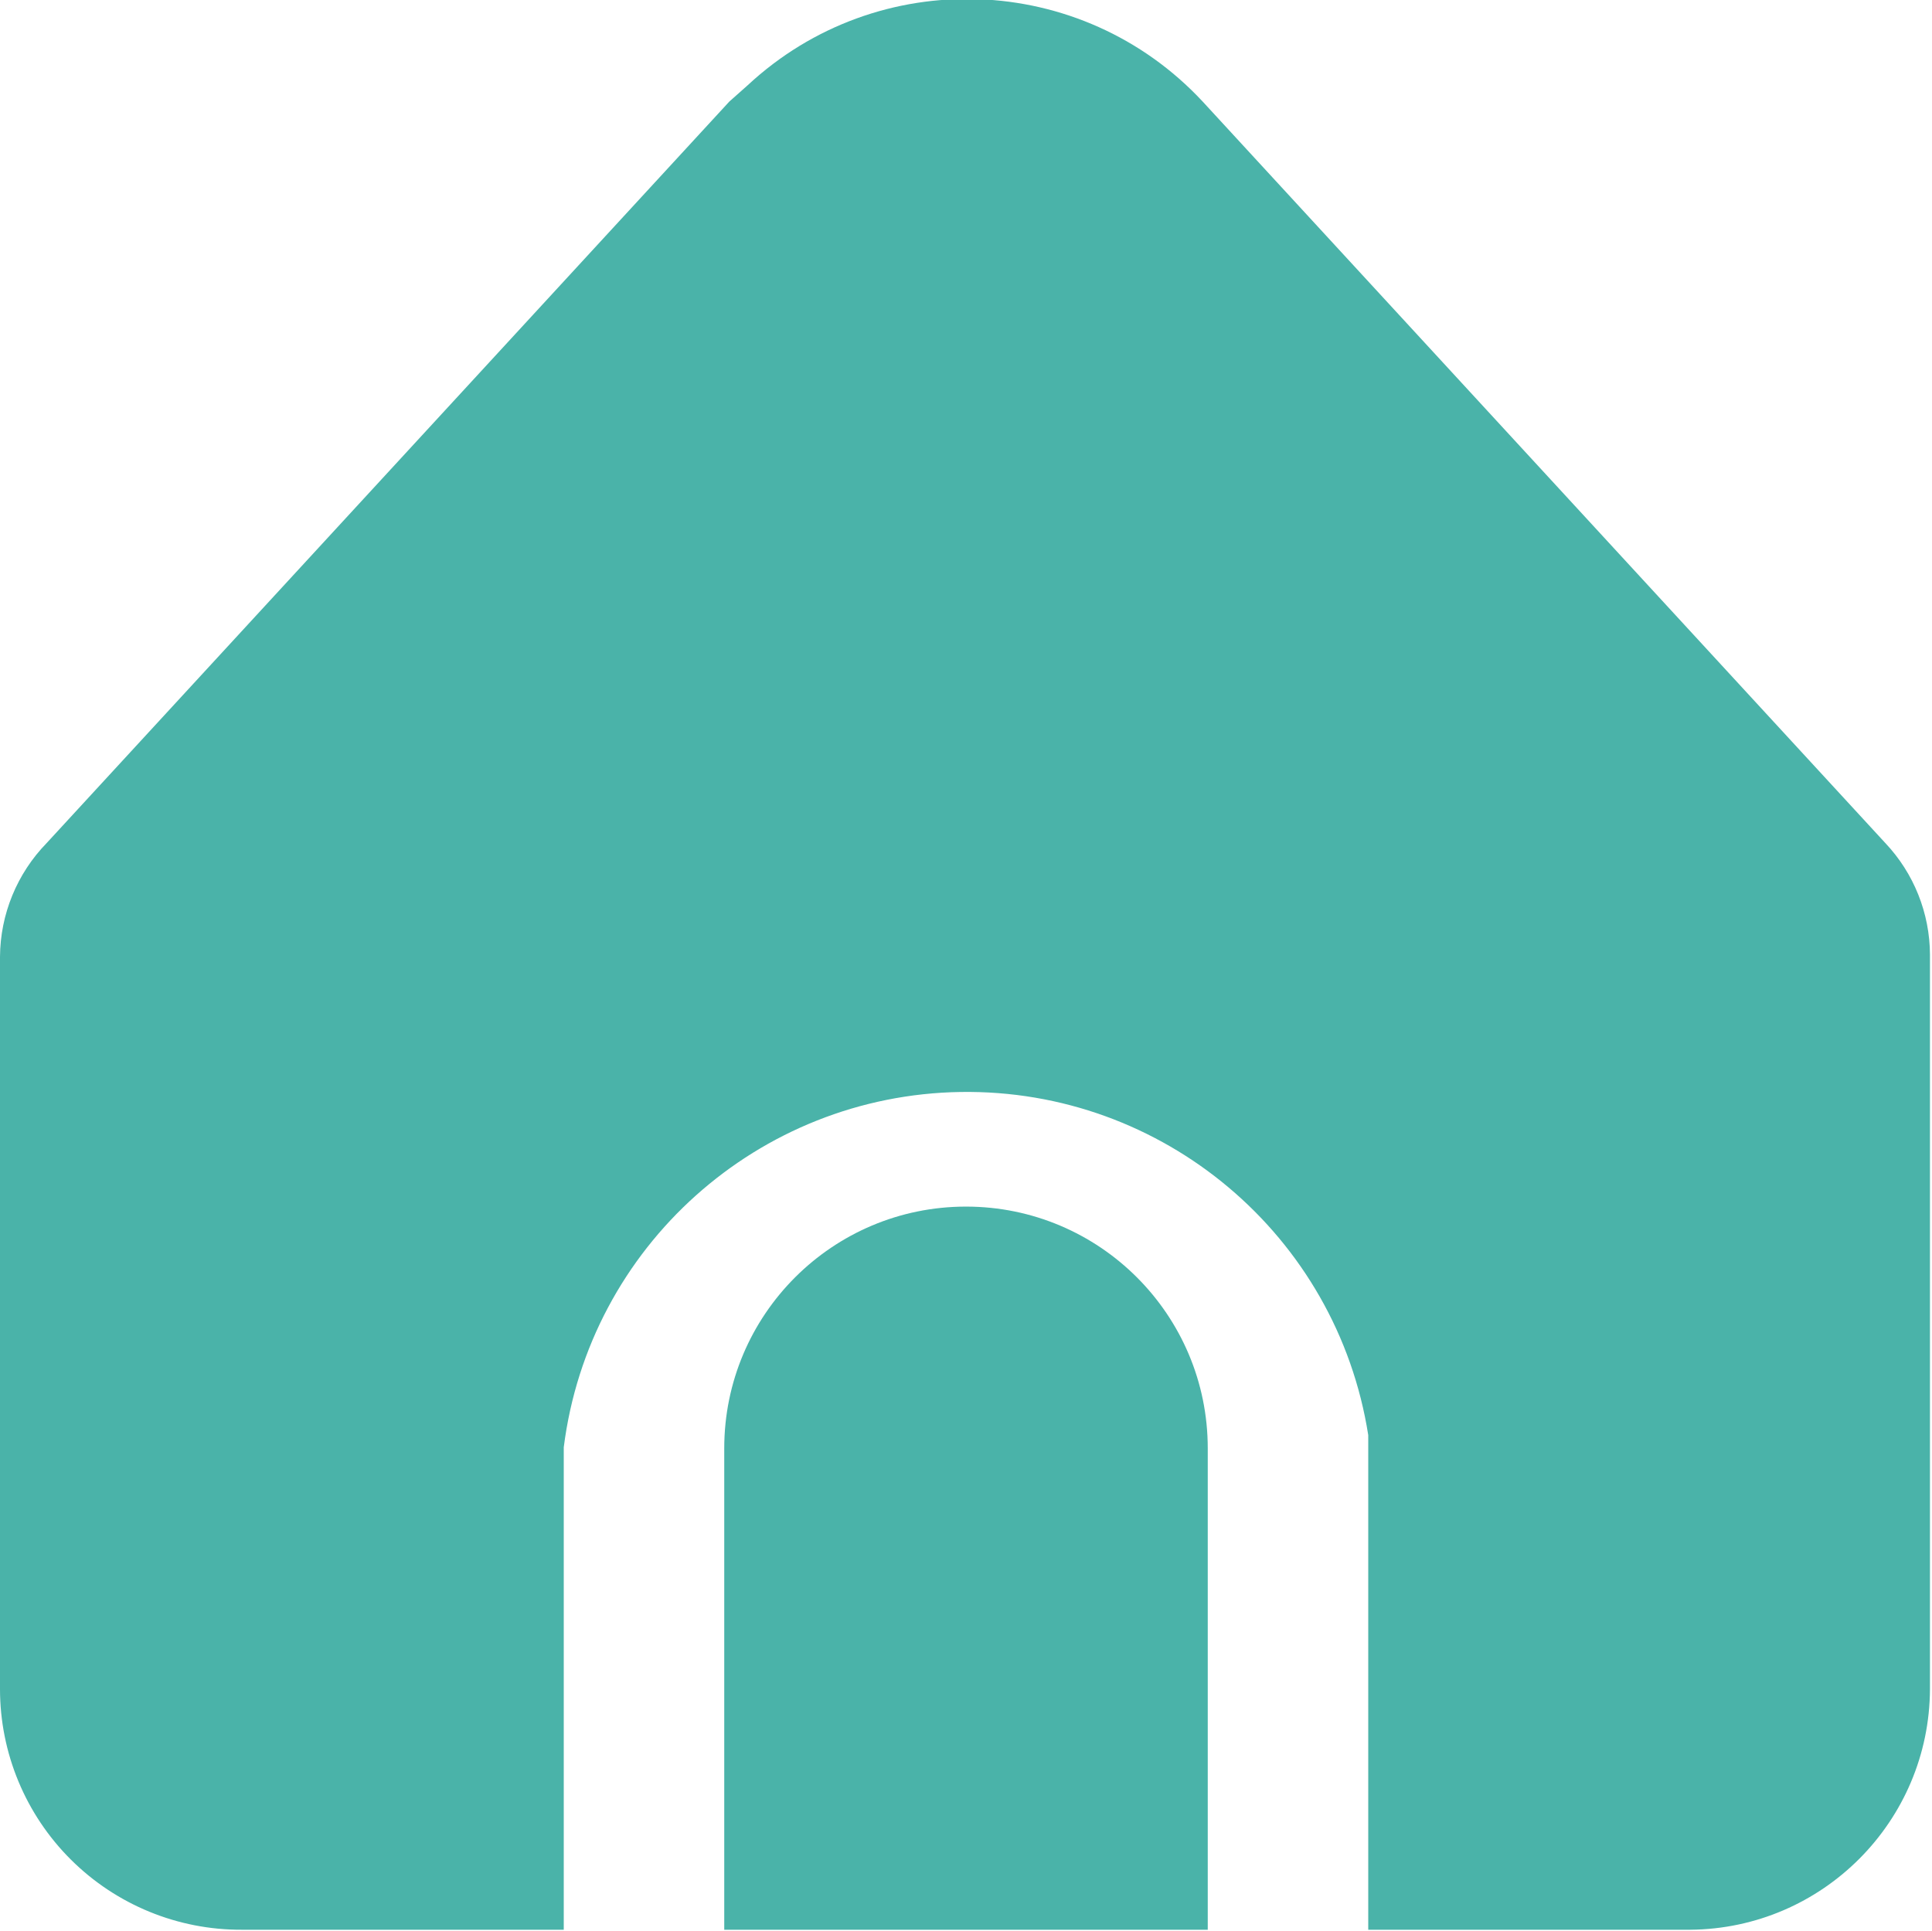
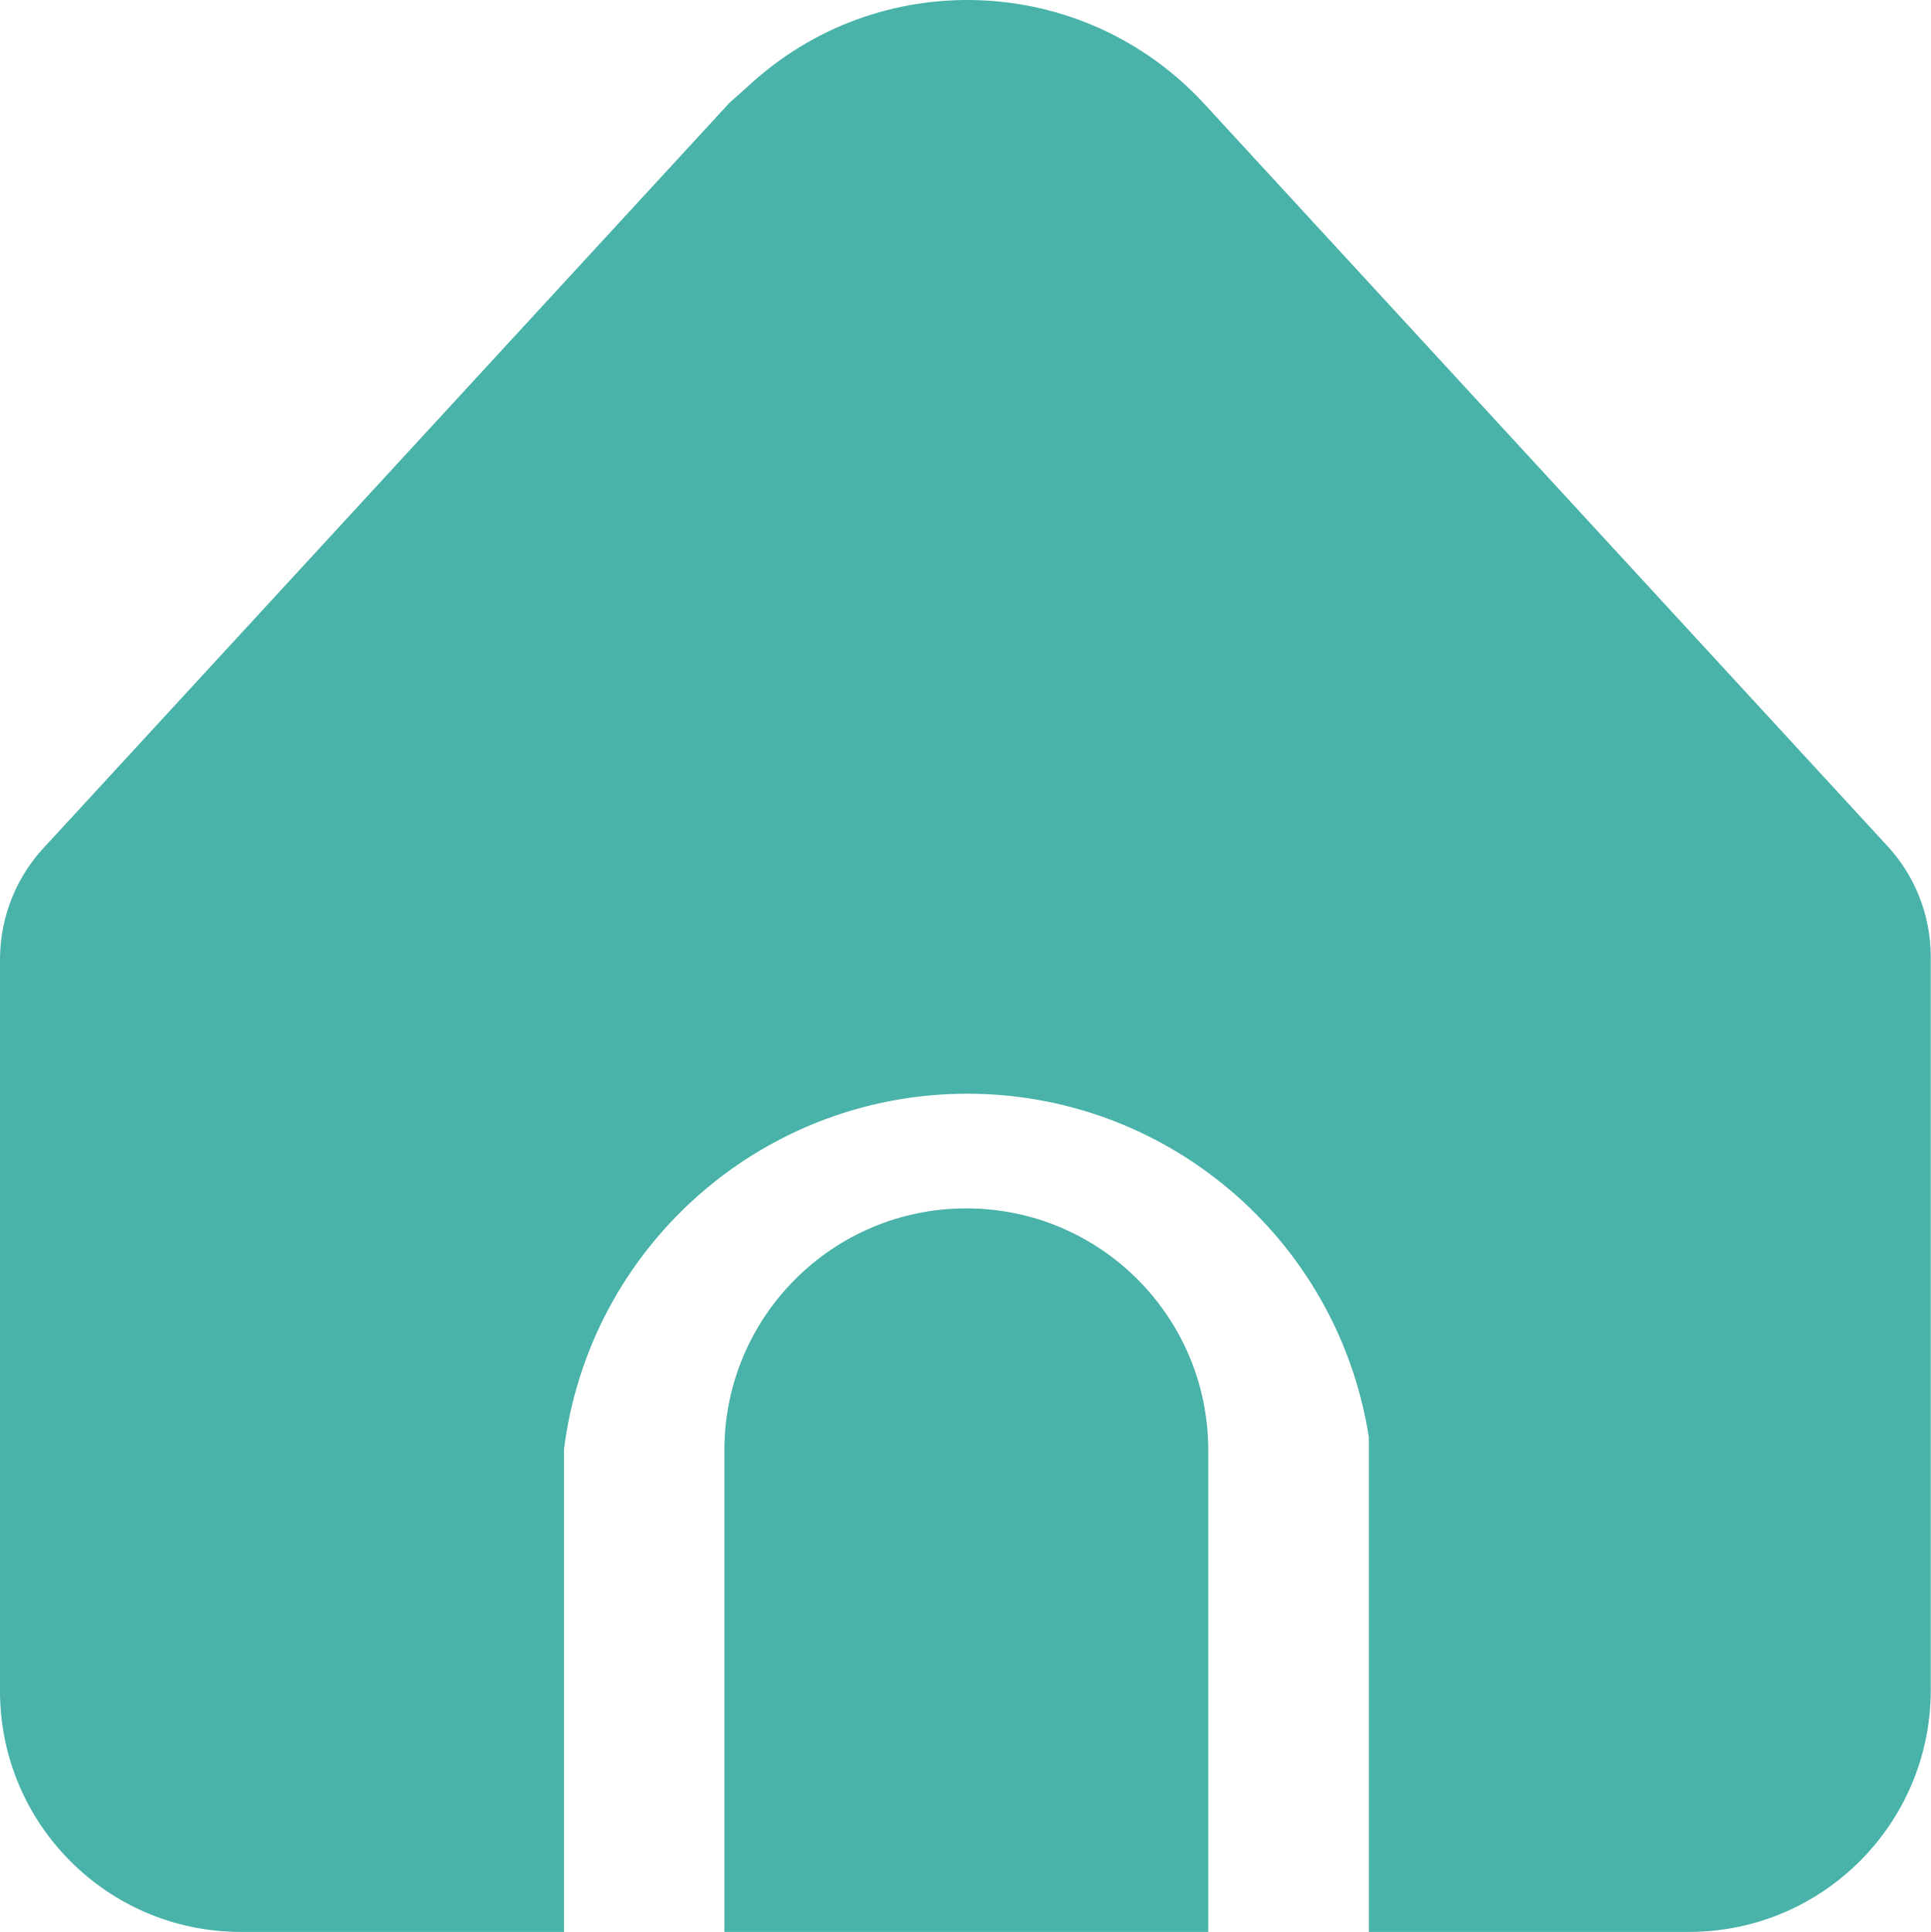
- <svg xmlns="http://www.w3.org/2000/svg" viewBox="0 0 19.02 19.01">
+ <svg xmlns="http://www.w3.org/2000/svg" viewBox="0 0 511.75 512.02">
  <g id="Layer_2" data-name="Layer 2">
    <g id="Layer_1-2" data-name="Layer 1">
-       <path id="Path_11" data-name="Path 11" d="M13.47,14.25V19h3.17A2.38,2.38,0,0,0,19,16.63h0V9.4a1.61,1.61,0,0,0-.44-1.1L11.84,1A3.17,3.17,0,0,0,7.36.84h0L7.18,1,.46,8.3A1.62,1.62,0,0,0,0,9.42v7.21A2.37,2.37,0,0,0,2.38,19H5.55V14.25a4,4,0,0,1,7.92-.12Z" fill="#4ab3a9" />
-       <path id="Path_12" data-name="Path 12" d="M9.51,11.88a2.38,2.38,0,0,0-2.38,2.38V19h4.76V14.26A2.38,2.38,0,0,0,9.51,11.88Z" fill="#4ab3a9" />
+       <g id="Layer_2-2" data-name="Layer 2">
+         <g id="Layer_1-2-2" data-name="Layer 1-2">
+           <path id="Path_11" data-name="Path 11" d="M362.81,384.08V512h85.38a64.1,64.1,0,0,0,63.56-63.84h0V253.45a43.32,43.32,0,0,0-11.85-29.63L318.9,27.2a85.37,85.37,0,0,0-120.66-4.31h0l-4.85,4.31-181,196.62A43.68,43.68,0,0,0,0,254V448.18A63.84,63.84,0,0,0,63.83,512h85.66V384.08a107.74,107.74,0,0,1,213.32-3.23Z" fill="#4ab3a9" />
+           <path id="Path_12" data-name="Path 12" d="M256.15,320.25A64.1,64.1,0,0,0,192,384.35V512H320.25V384.35A64.1,64.1,0,0,0,256.15,320.25Z" fill="#4ab3a9" />
+         </g>
+       </g>
    </g>
  </g>
</svg>
